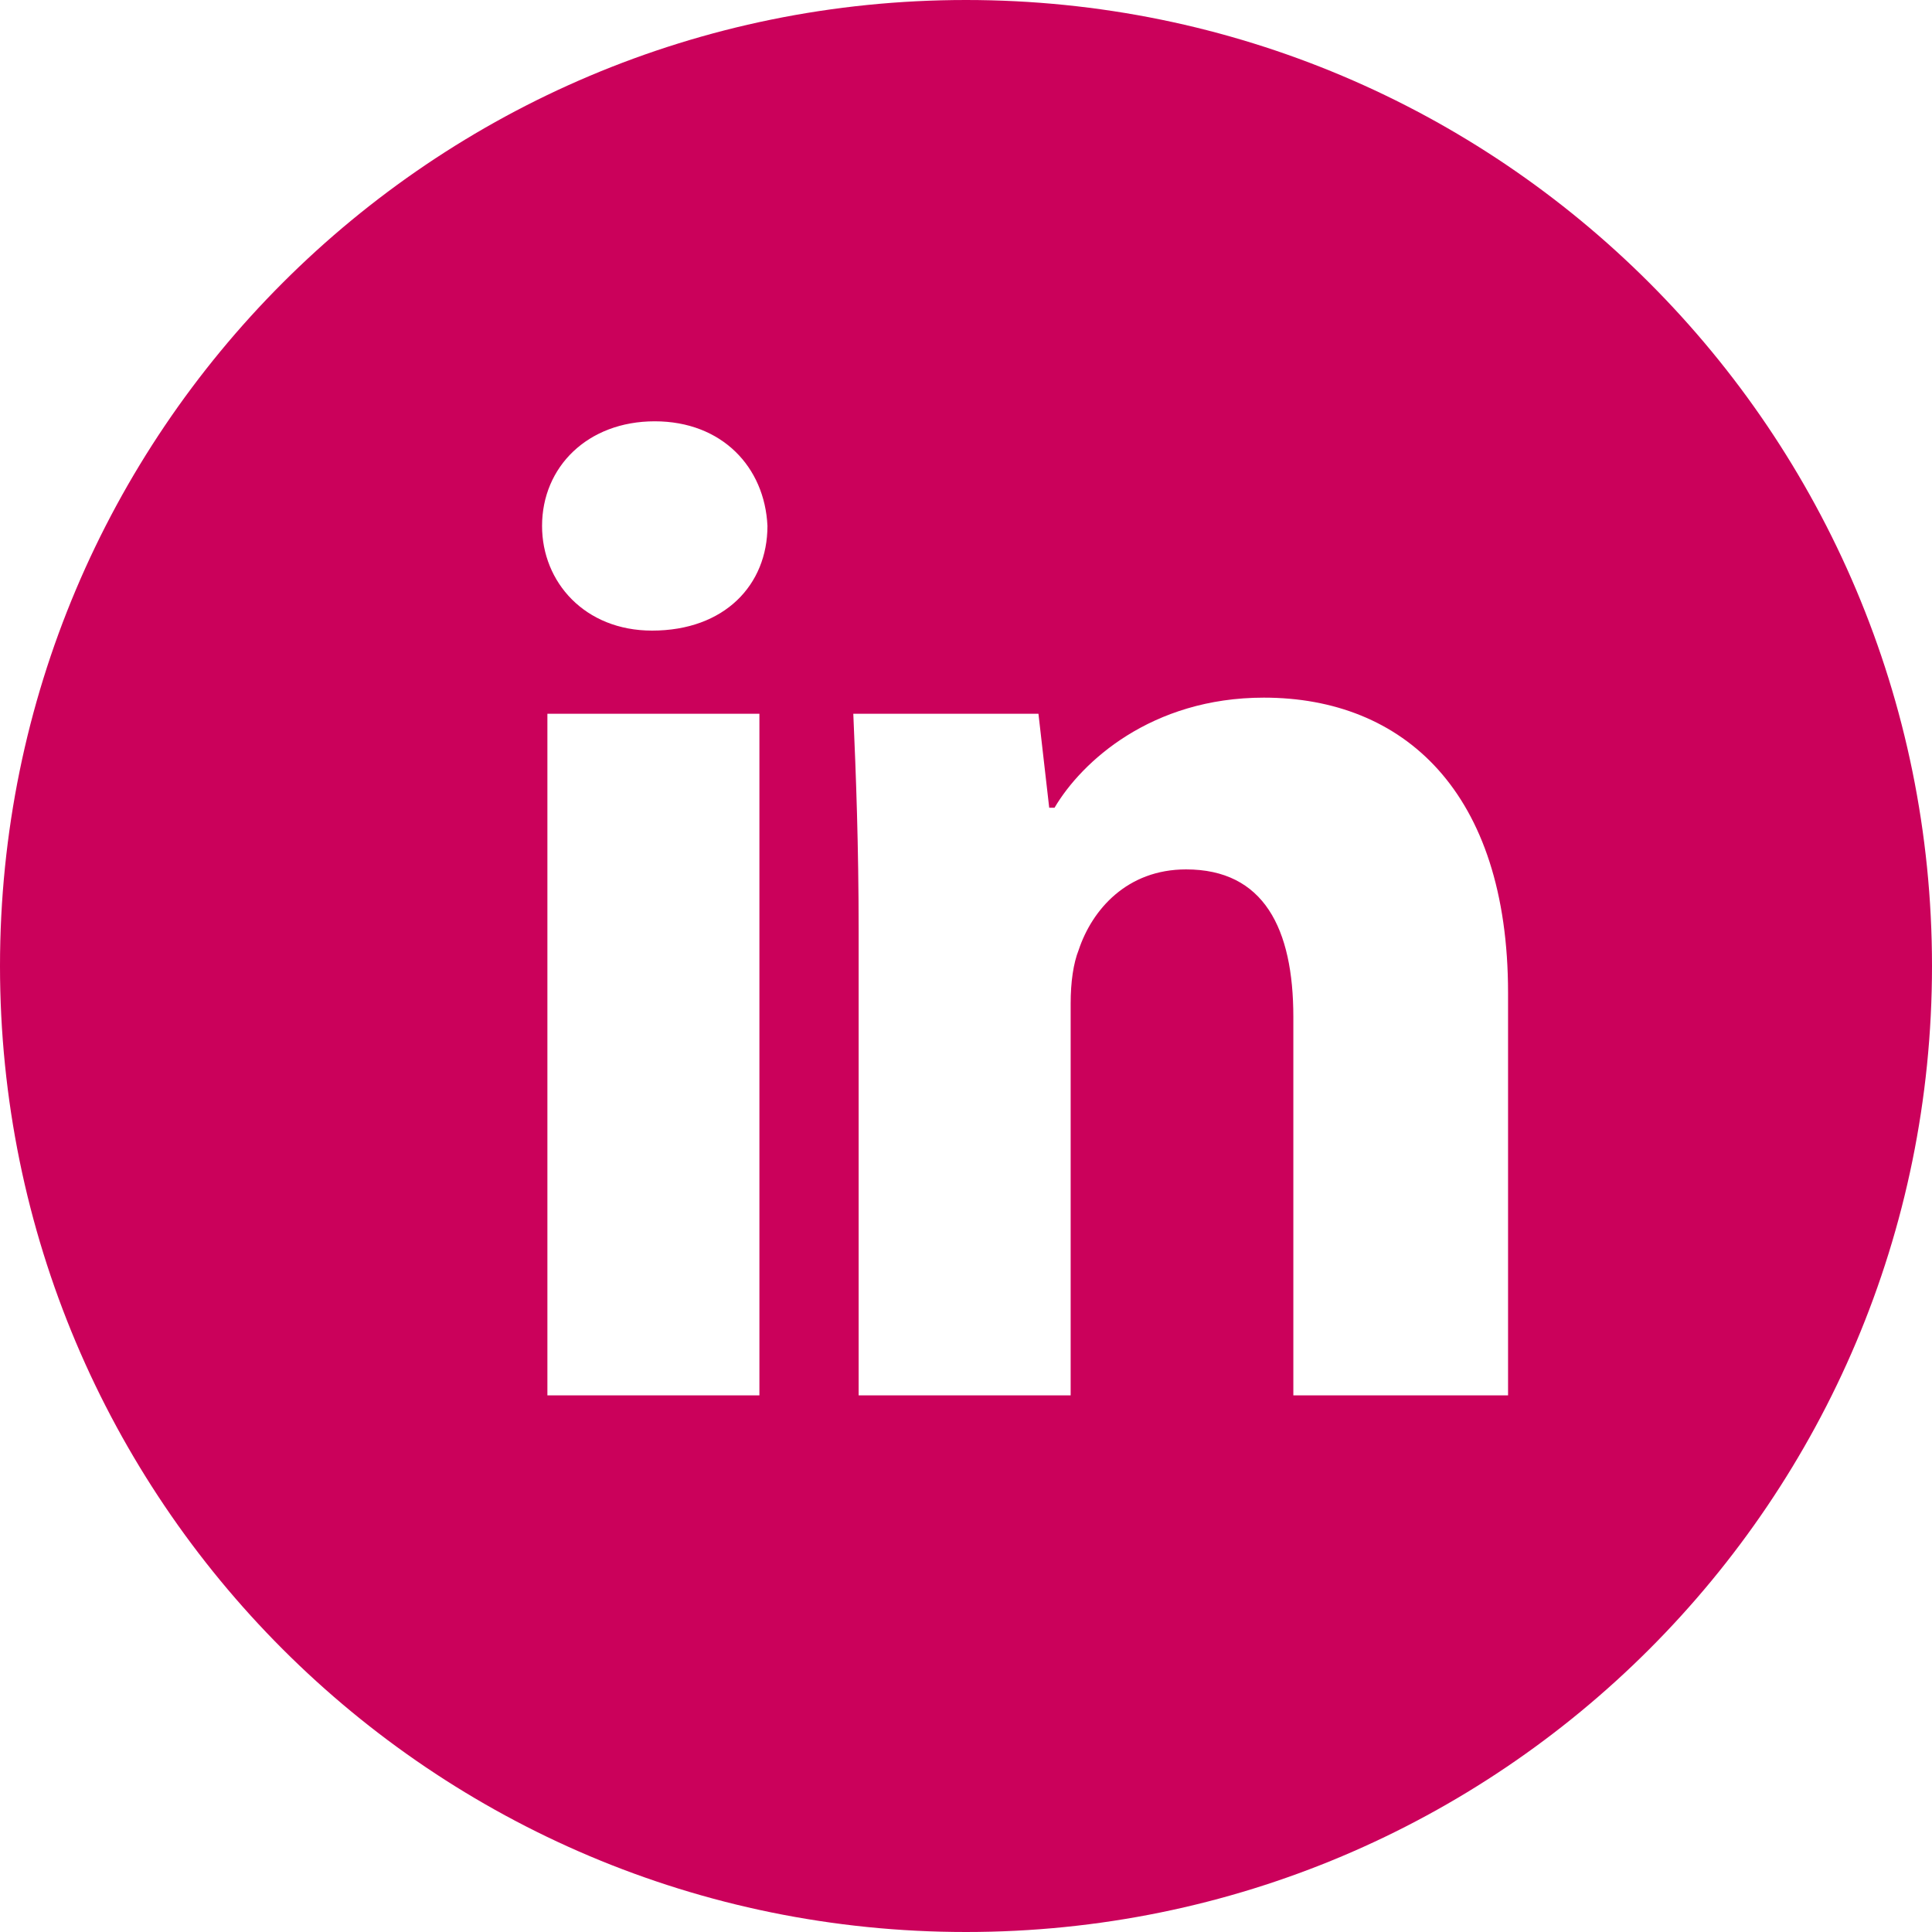
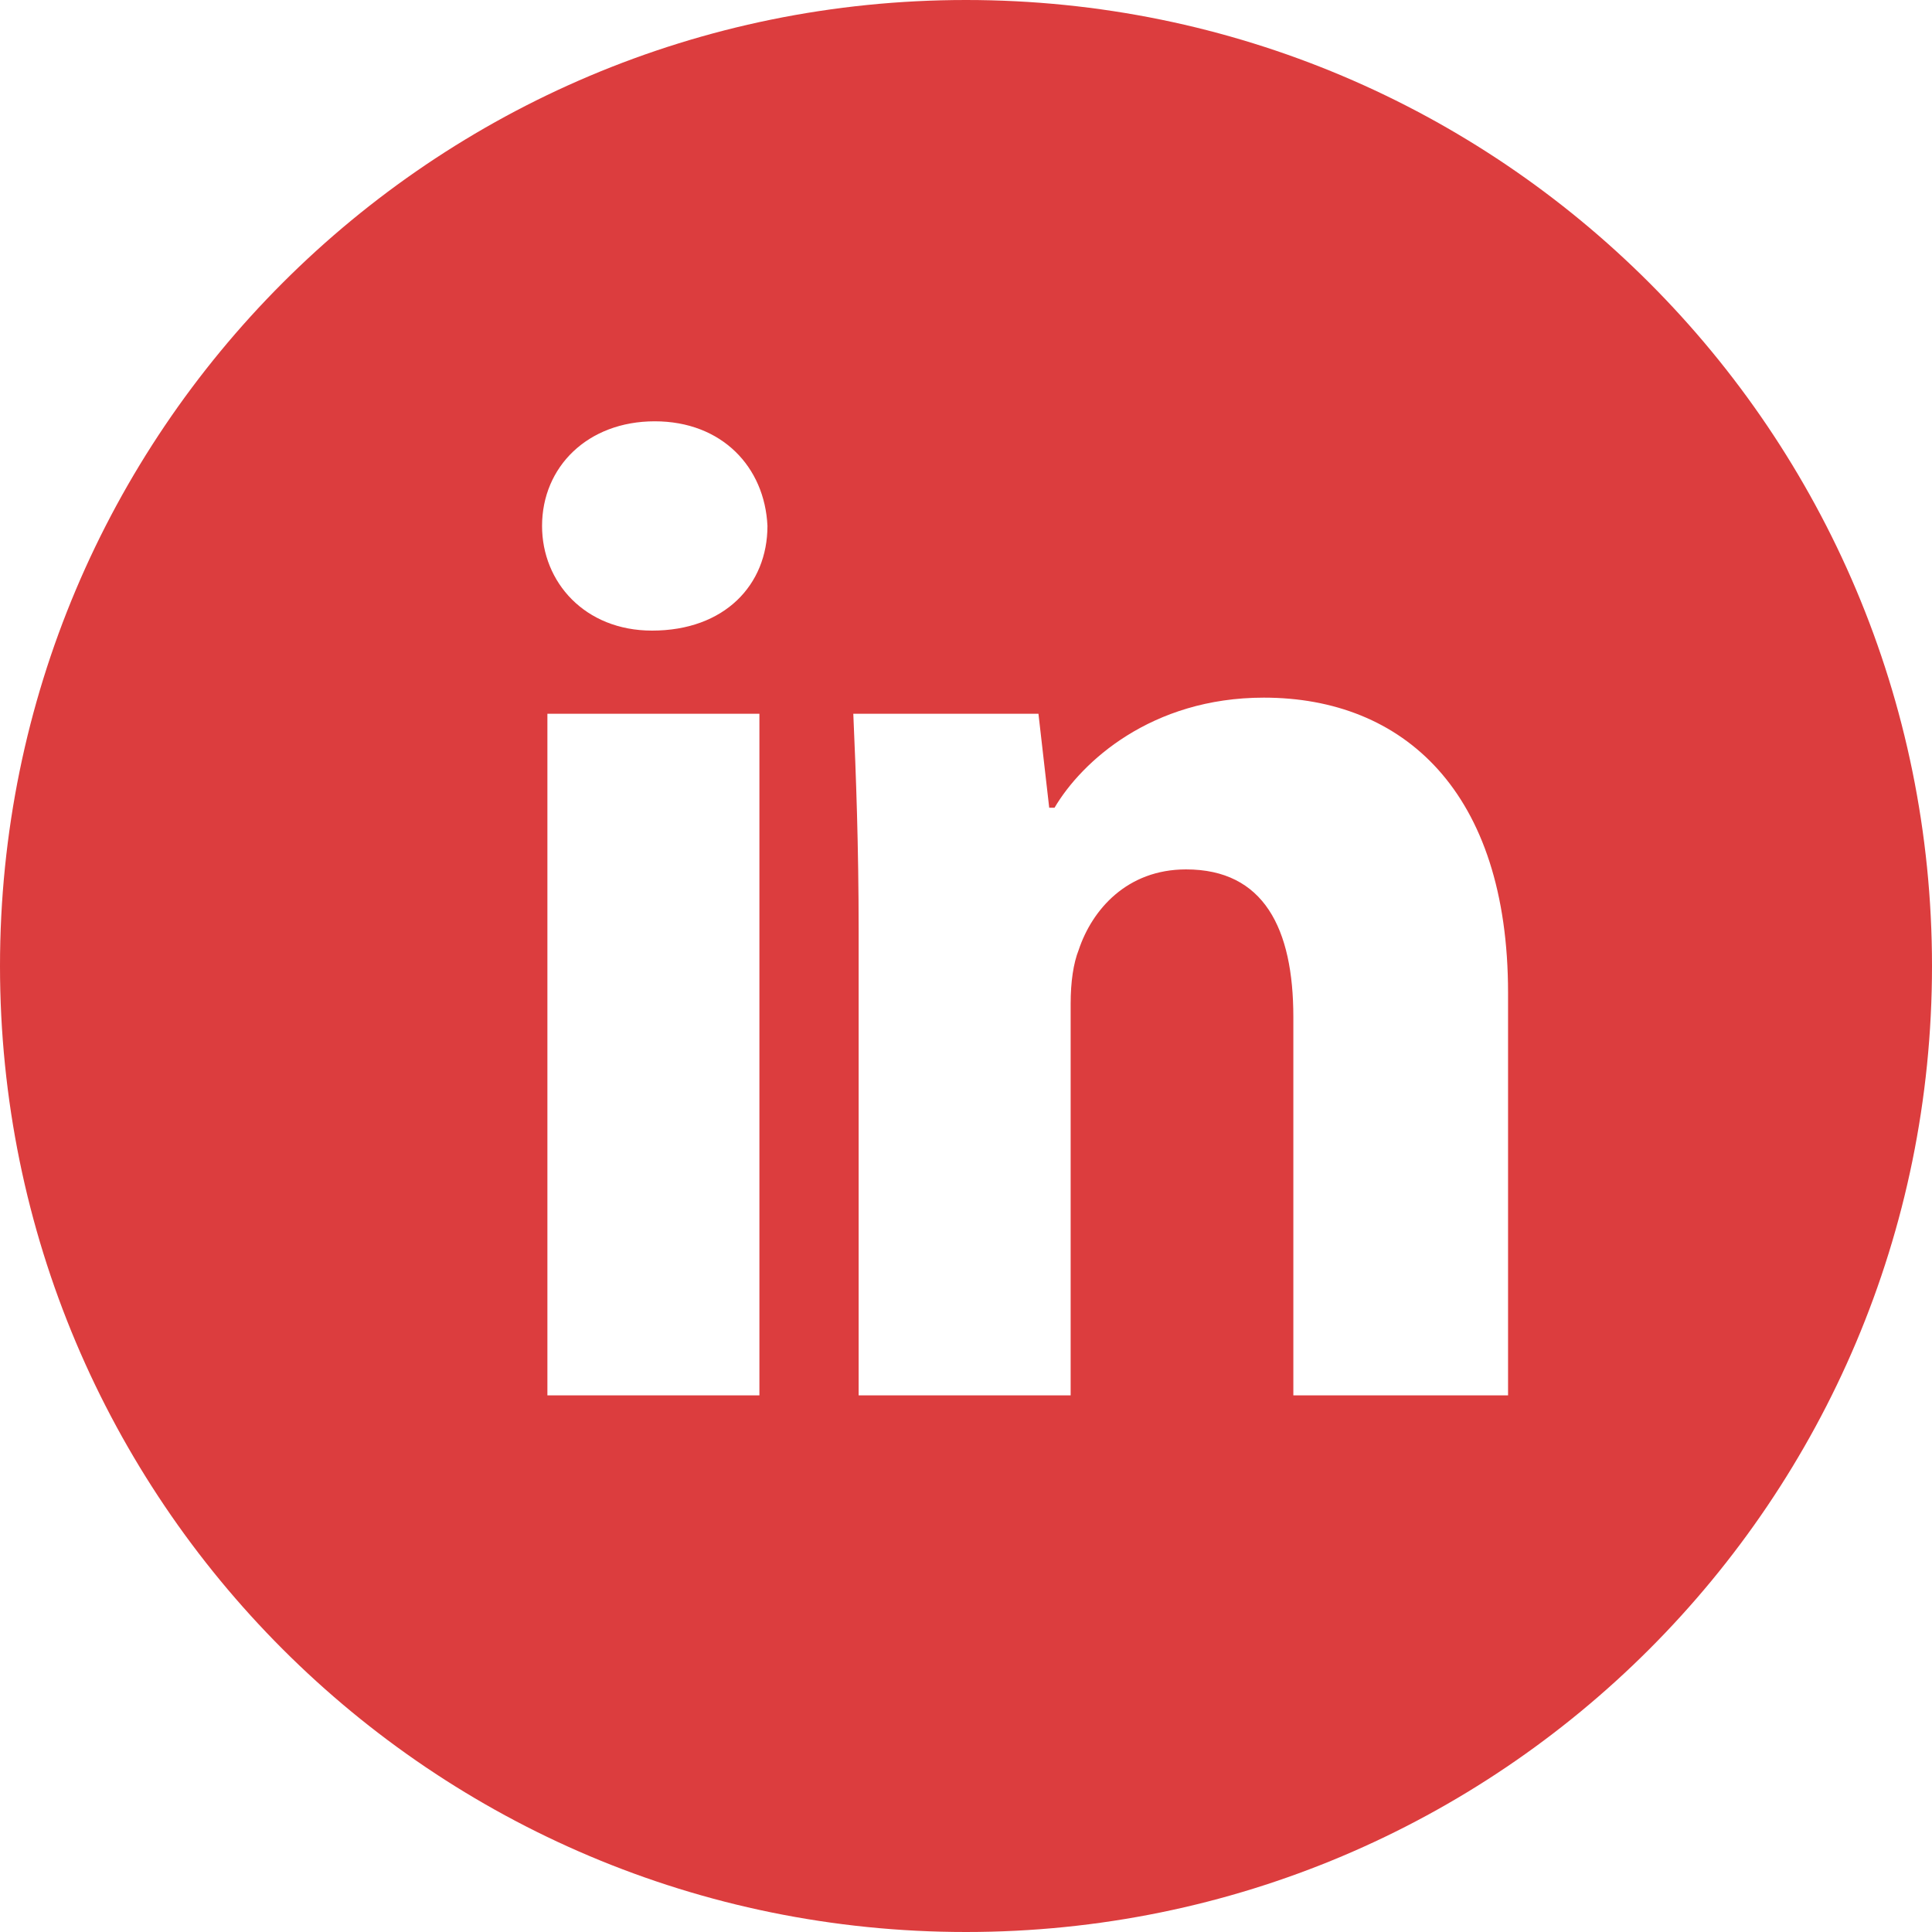
<svg xmlns="http://www.w3.org/2000/svg" width="30" height="30" viewBox="0 0 30 30" fill="none">
-   <path d="M0 15C0 23.292 6.708 30 15 30C23.292 30 30 23.292 30 15C30 6.708 23.292 0 15 0C6.708 0 0 6.708 0 15ZM11.792 21.667H8.5V11.083H11.792V21.667ZM10.125 9.792C9.083 9.792 8.417 9.042 8.417 8.167C8.417 7.25 9.125 6.542 10.167 6.542C11.208 6.542 11.875 7.25 11.917 8.167C11.917 9.083 11.25 9.792 10.125 9.792ZM23.375 21.667H20.083V15.792C20.083 14.417 19.625 13.5 18.417 13.5C17.5 13.5 16.958 14.125 16.75 14.75C16.667 14.958 16.625 15.25 16.625 15.583V21.667H13.333V14.458C13.333 13.125 13.292 12.042 13.25 11.083H16.125L16.292 12.542H16.375C16.792 11.833 17.875 10.833 19.625 10.833C21.792 10.833 23.417 12.292 23.417 15.417V21.667H23.375Z" fill="#CB015B" />
+   <path d="M0 15C0 23.292 6.708 30 15 30C23.292 30 30 23.292 30 15C30 6.708 23.292 0 15 0C6.708 0 0 6.708 0 15ZM11.792 21.667H8.5V11.083H11.792V21.667ZM10.125 9.792C9.083 9.792 8.417 9.042 8.417 8.167C8.417 7.25 9.125 6.542 10.167 6.542C11.208 6.542 11.875 7.25 11.917 8.167C11.917 9.083 11.25 9.792 10.125 9.792ZM23.375 21.667H20.083V15.792C20.083 14.417 19.625 13.5 18.417 13.5C17.5 13.5 16.958 14.125 16.75 14.75C16.667 14.958 16.625 15.25 16.625 15.583V21.667H13.333V14.458C13.333 13.125 13.292 12.042 13.25 11.083H16.125L16.292 12.542H16.375C16.792 11.833 17.875 10.833 19.625 10.833C21.792 10.833 23.417 12.292 23.417 15.417V21.667H23.375Z" fill="#DC3D3E" />
</svg>
